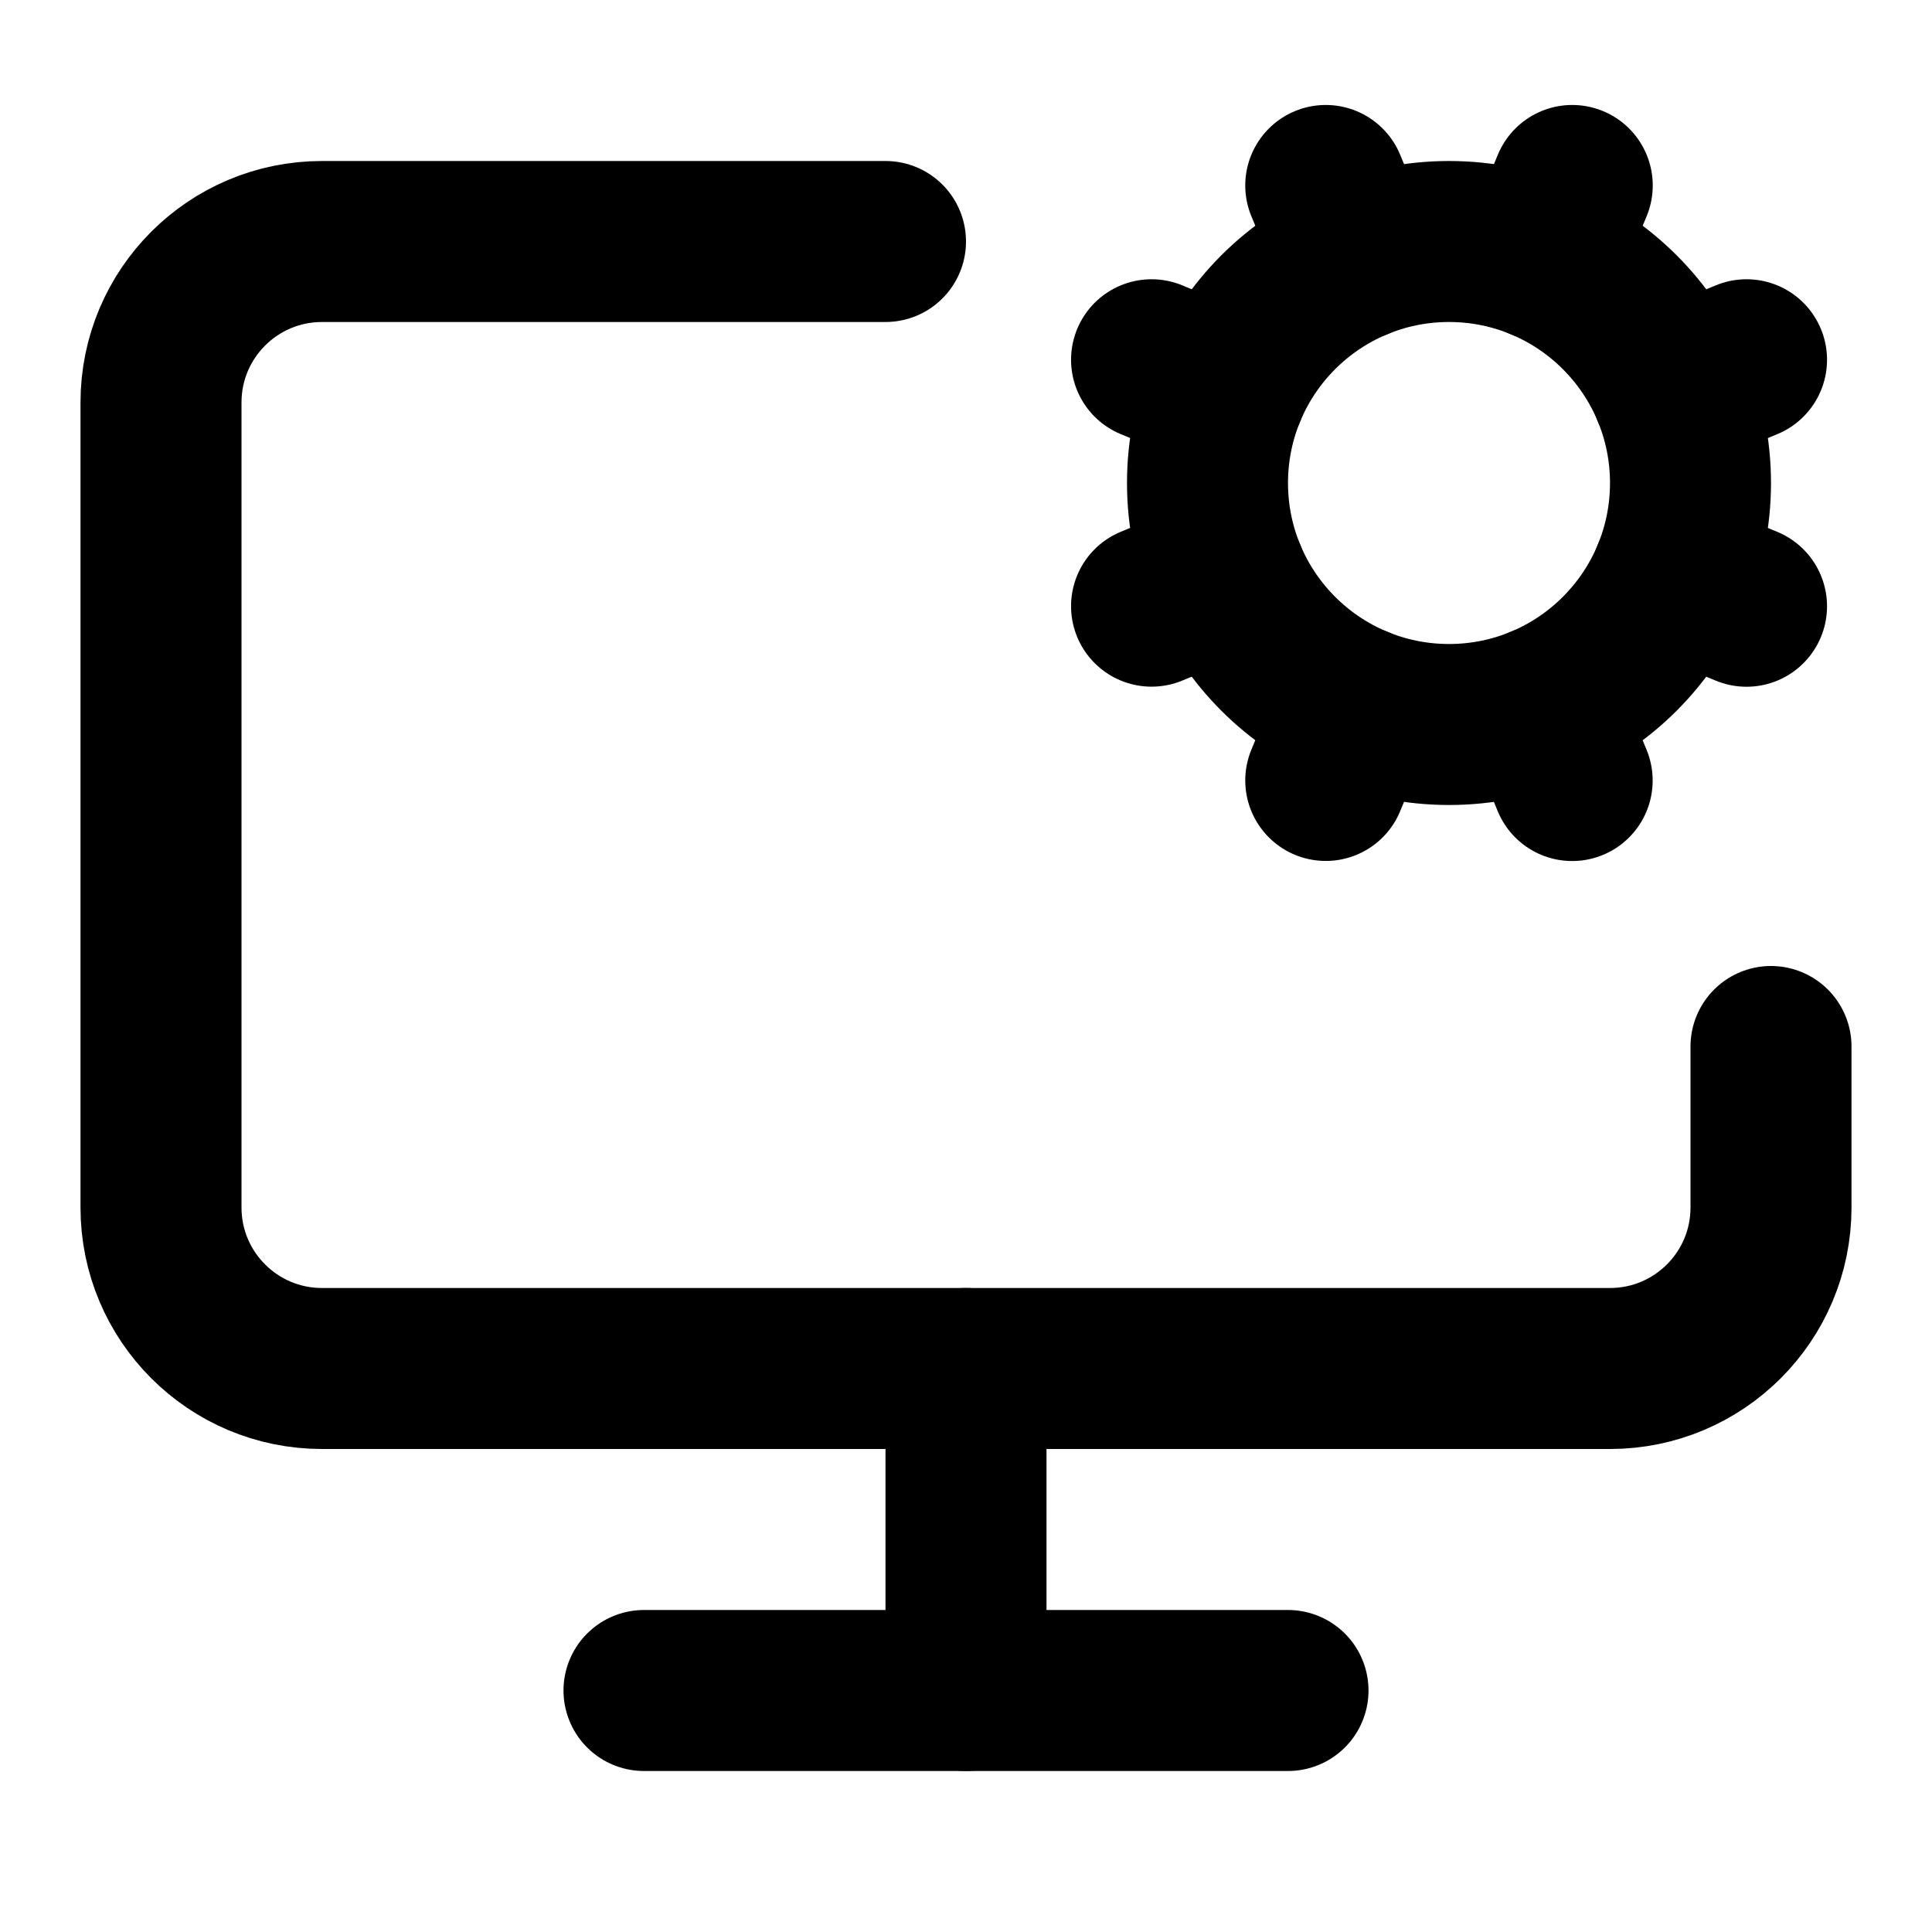
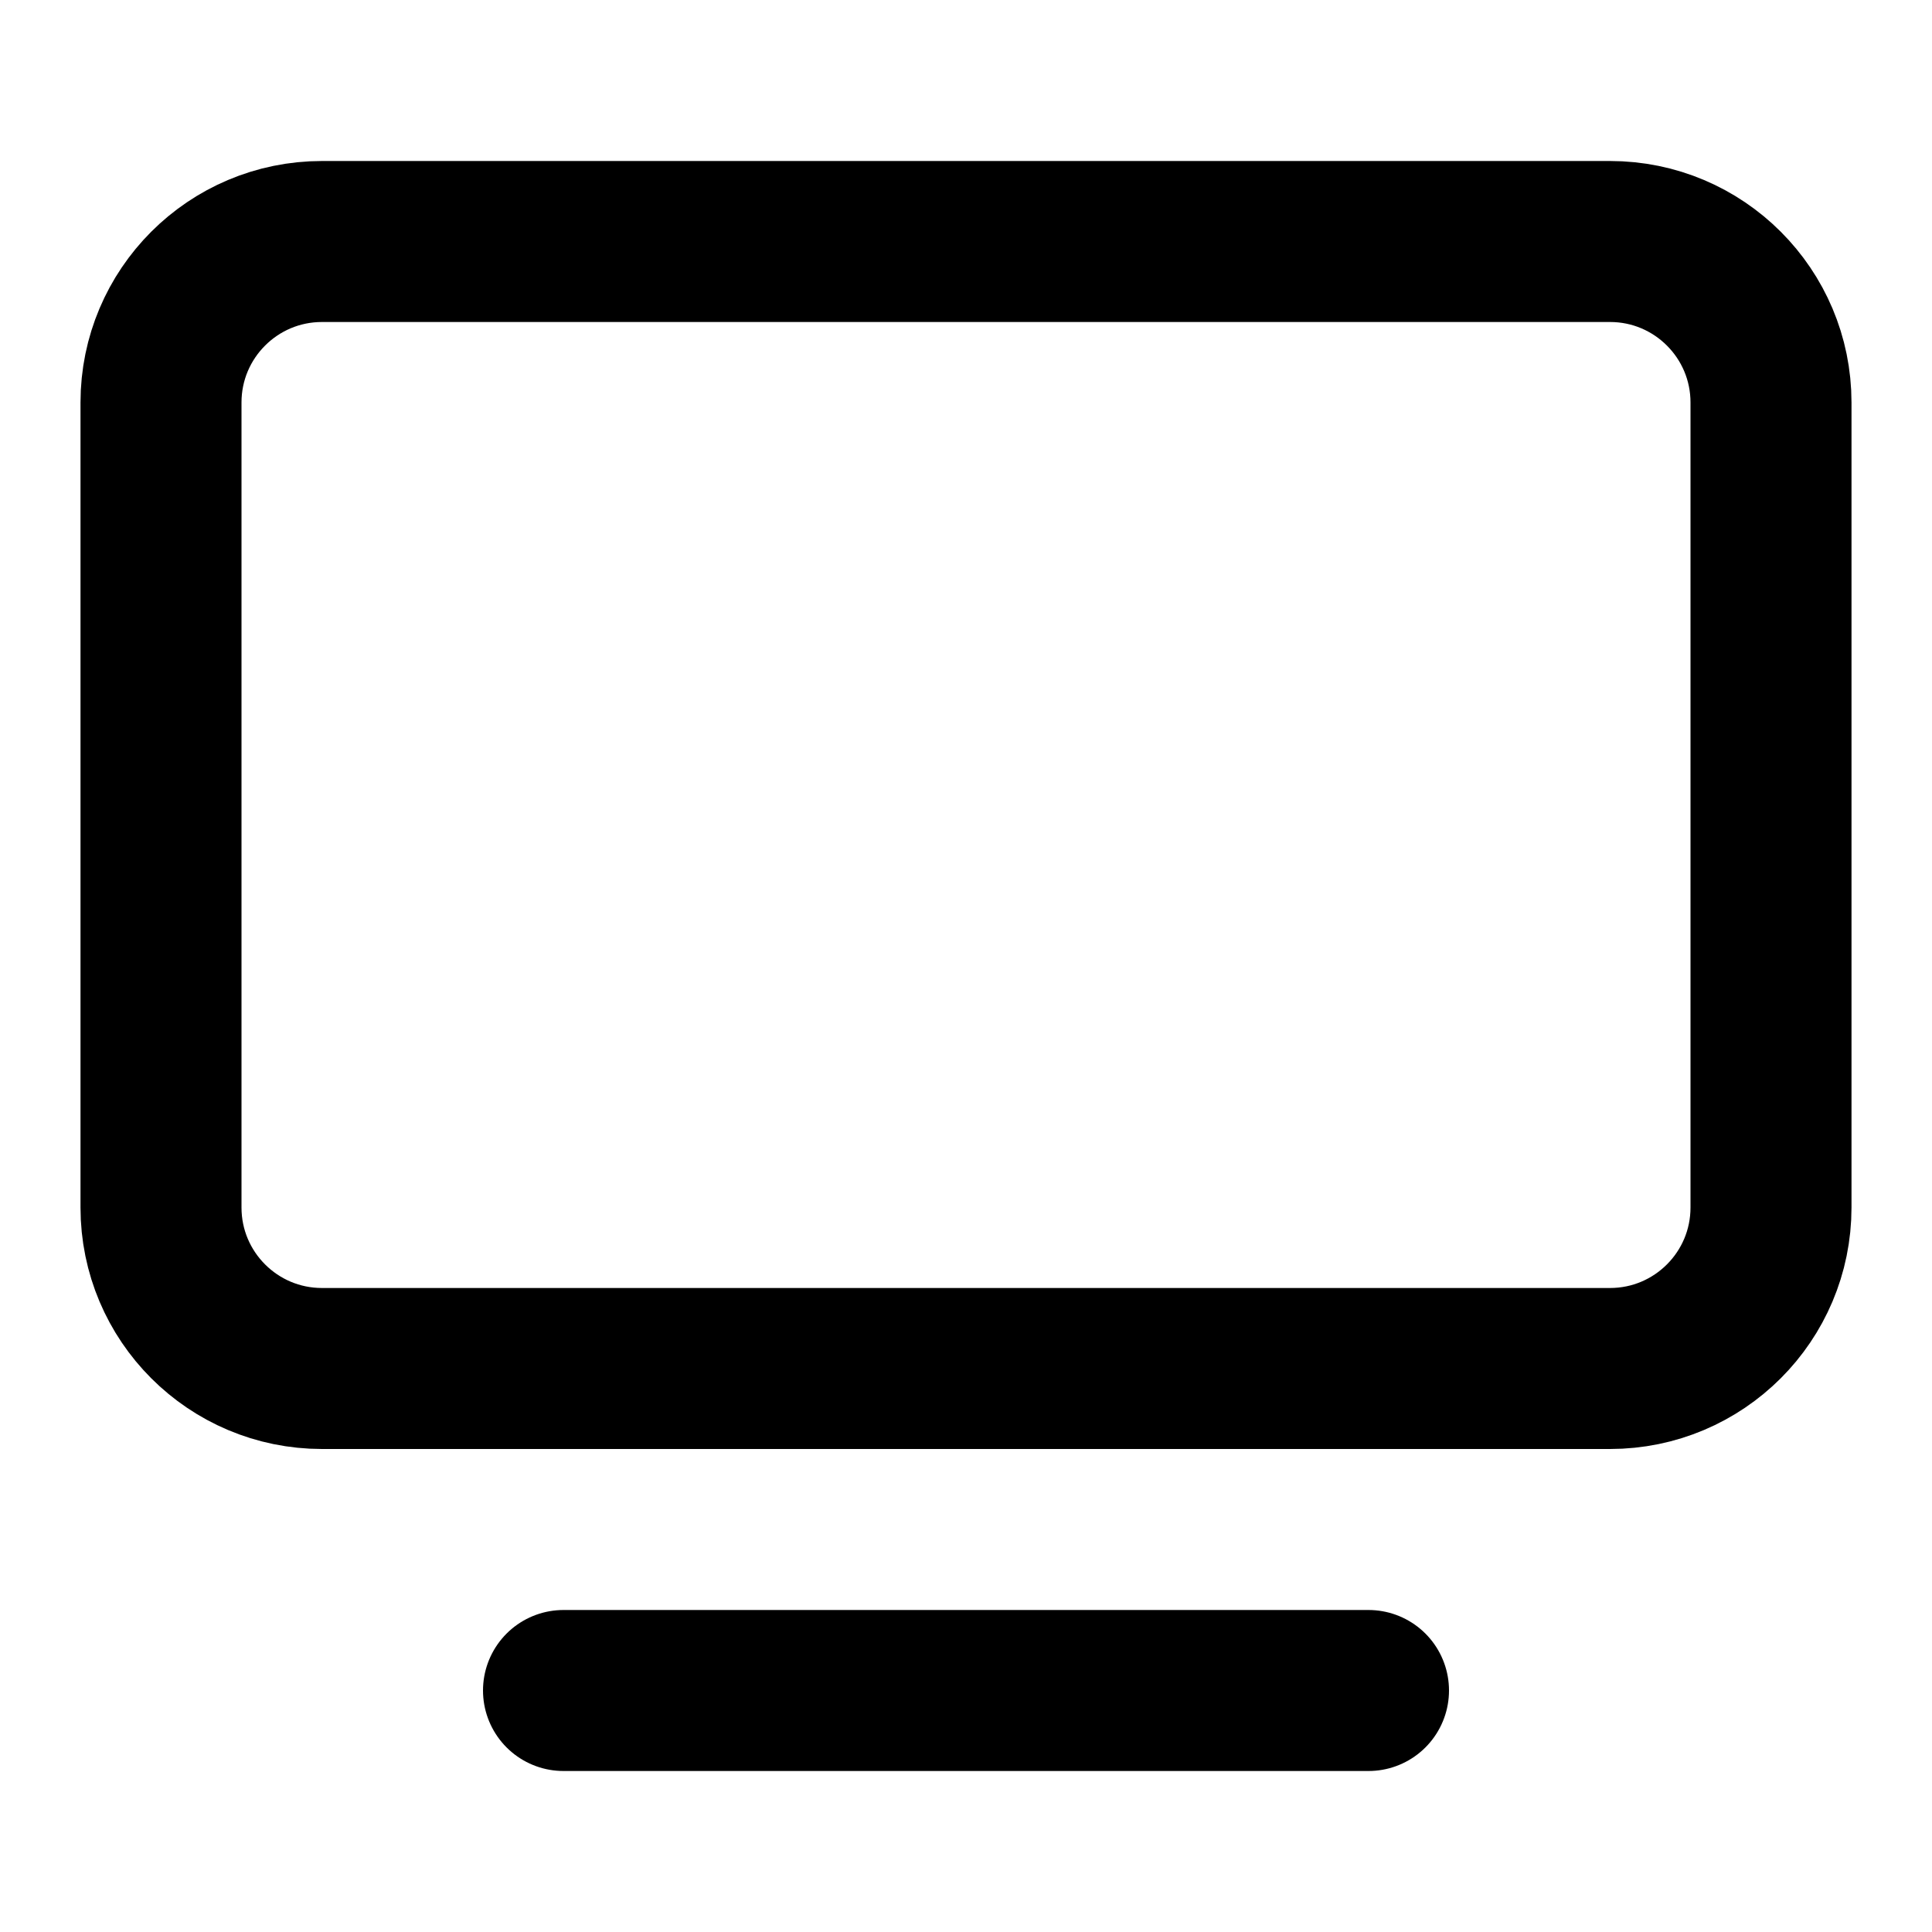
- <svg xmlns="http://www.w3.org/2000/svg" width="24" height="24" viewBox="0 0 24 24" fill="none" stroke="black" stroke-width="2" stroke-linecap="round" stroke-linejoin="round">
-   <path d="M12 17v4" />
-   <path d="m14.305 7.53.923-.382" />
-   <path d="m15.228 4.852-.923-.383" />
-   <path d="m16.852 3.228-.383-.924" />
-   <path d="m16.852 8.772-.383.923" />
-   <path d="m19.148 3.228.383-.924" />
-   <path d="m19.53 9.696-.382-.924" />
-   <path d="m20.772 4.852.924-.383" />
-   <path d="m20.772 7.148.924.383" />
-   <path d="M22 13v2a2 2 0 0 1-2 2H4a2 2 0 0 1-2-2V5a2 2 0 0 1 2-2h7" />
-   <path d="M8 21h8" />
-   <circle cx="18" cy="6" r="3" />
+ <svg xmlns="http://www.w3.org/2000/svg" width="24" height="24" viewBox="0 0 24 24" fill="none" stroke="currentColor" stroke-width="2" stroke-linecap="round" stroke-linejoin="round" class="lucide lucide-tv-minimal preview-icon">
+   <path d="M7 21h10" />
+   <rect width="20" height="14" x="2" y="3" rx="2" />
</svg>
